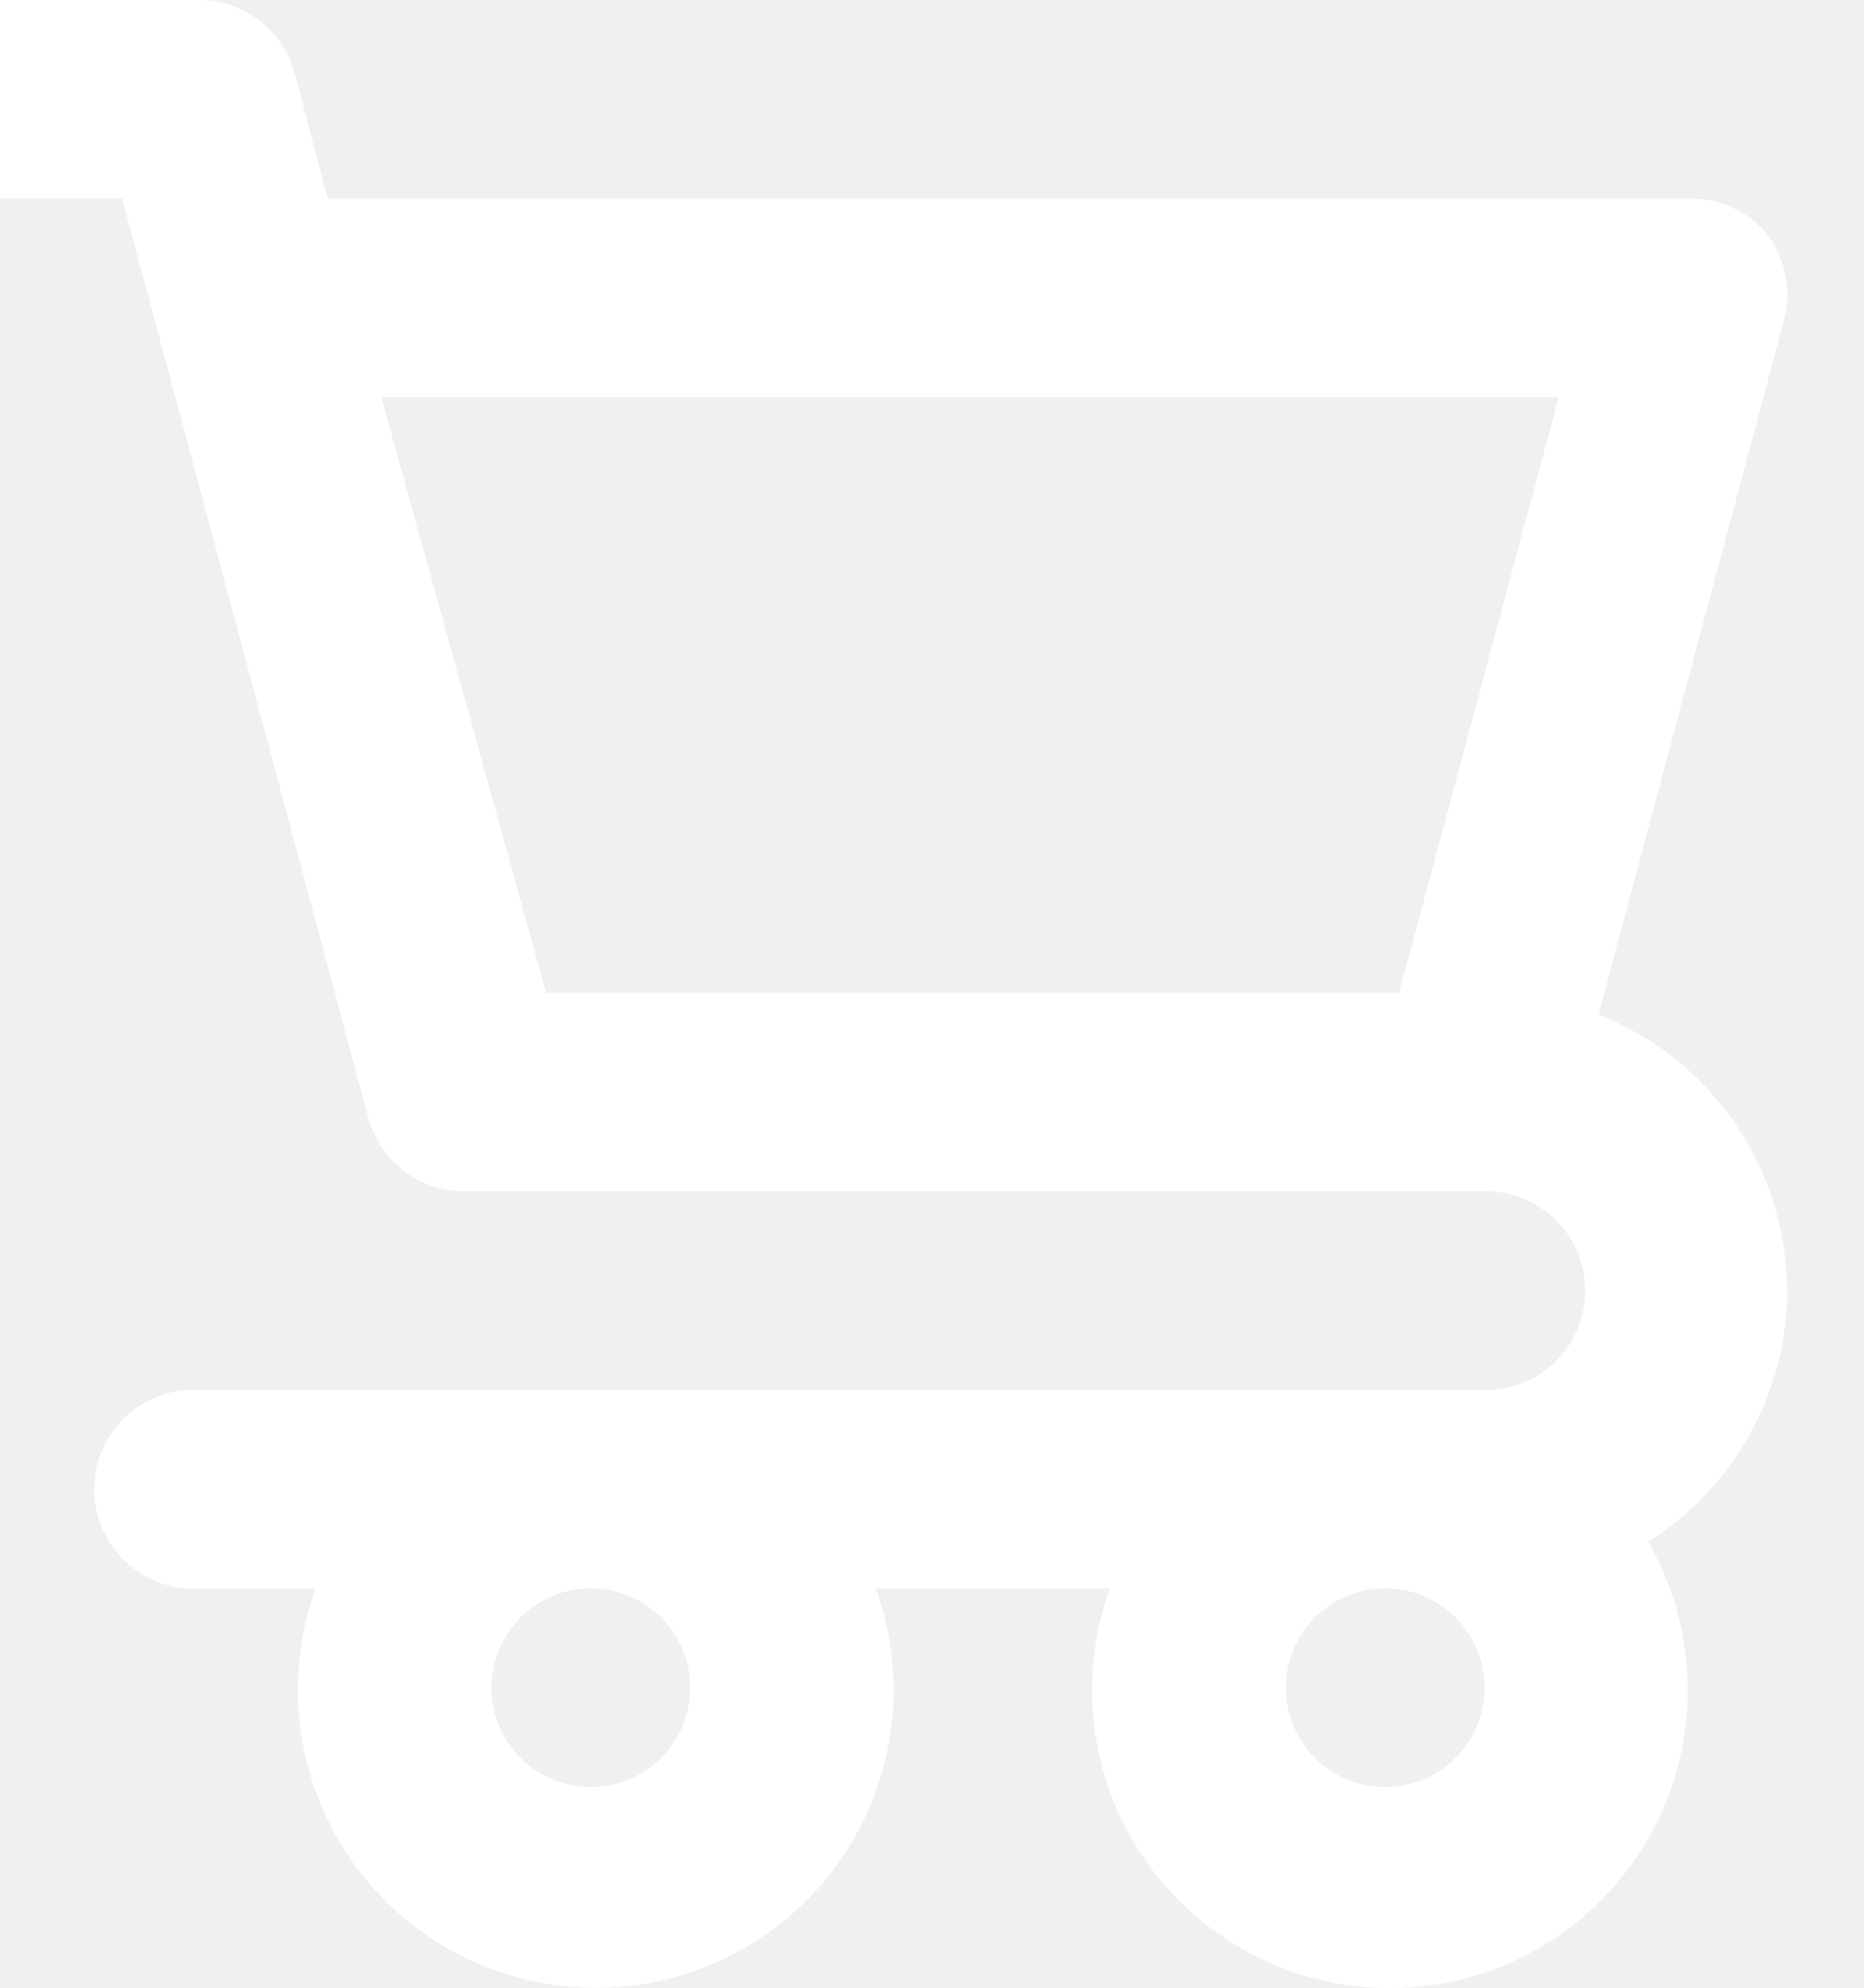
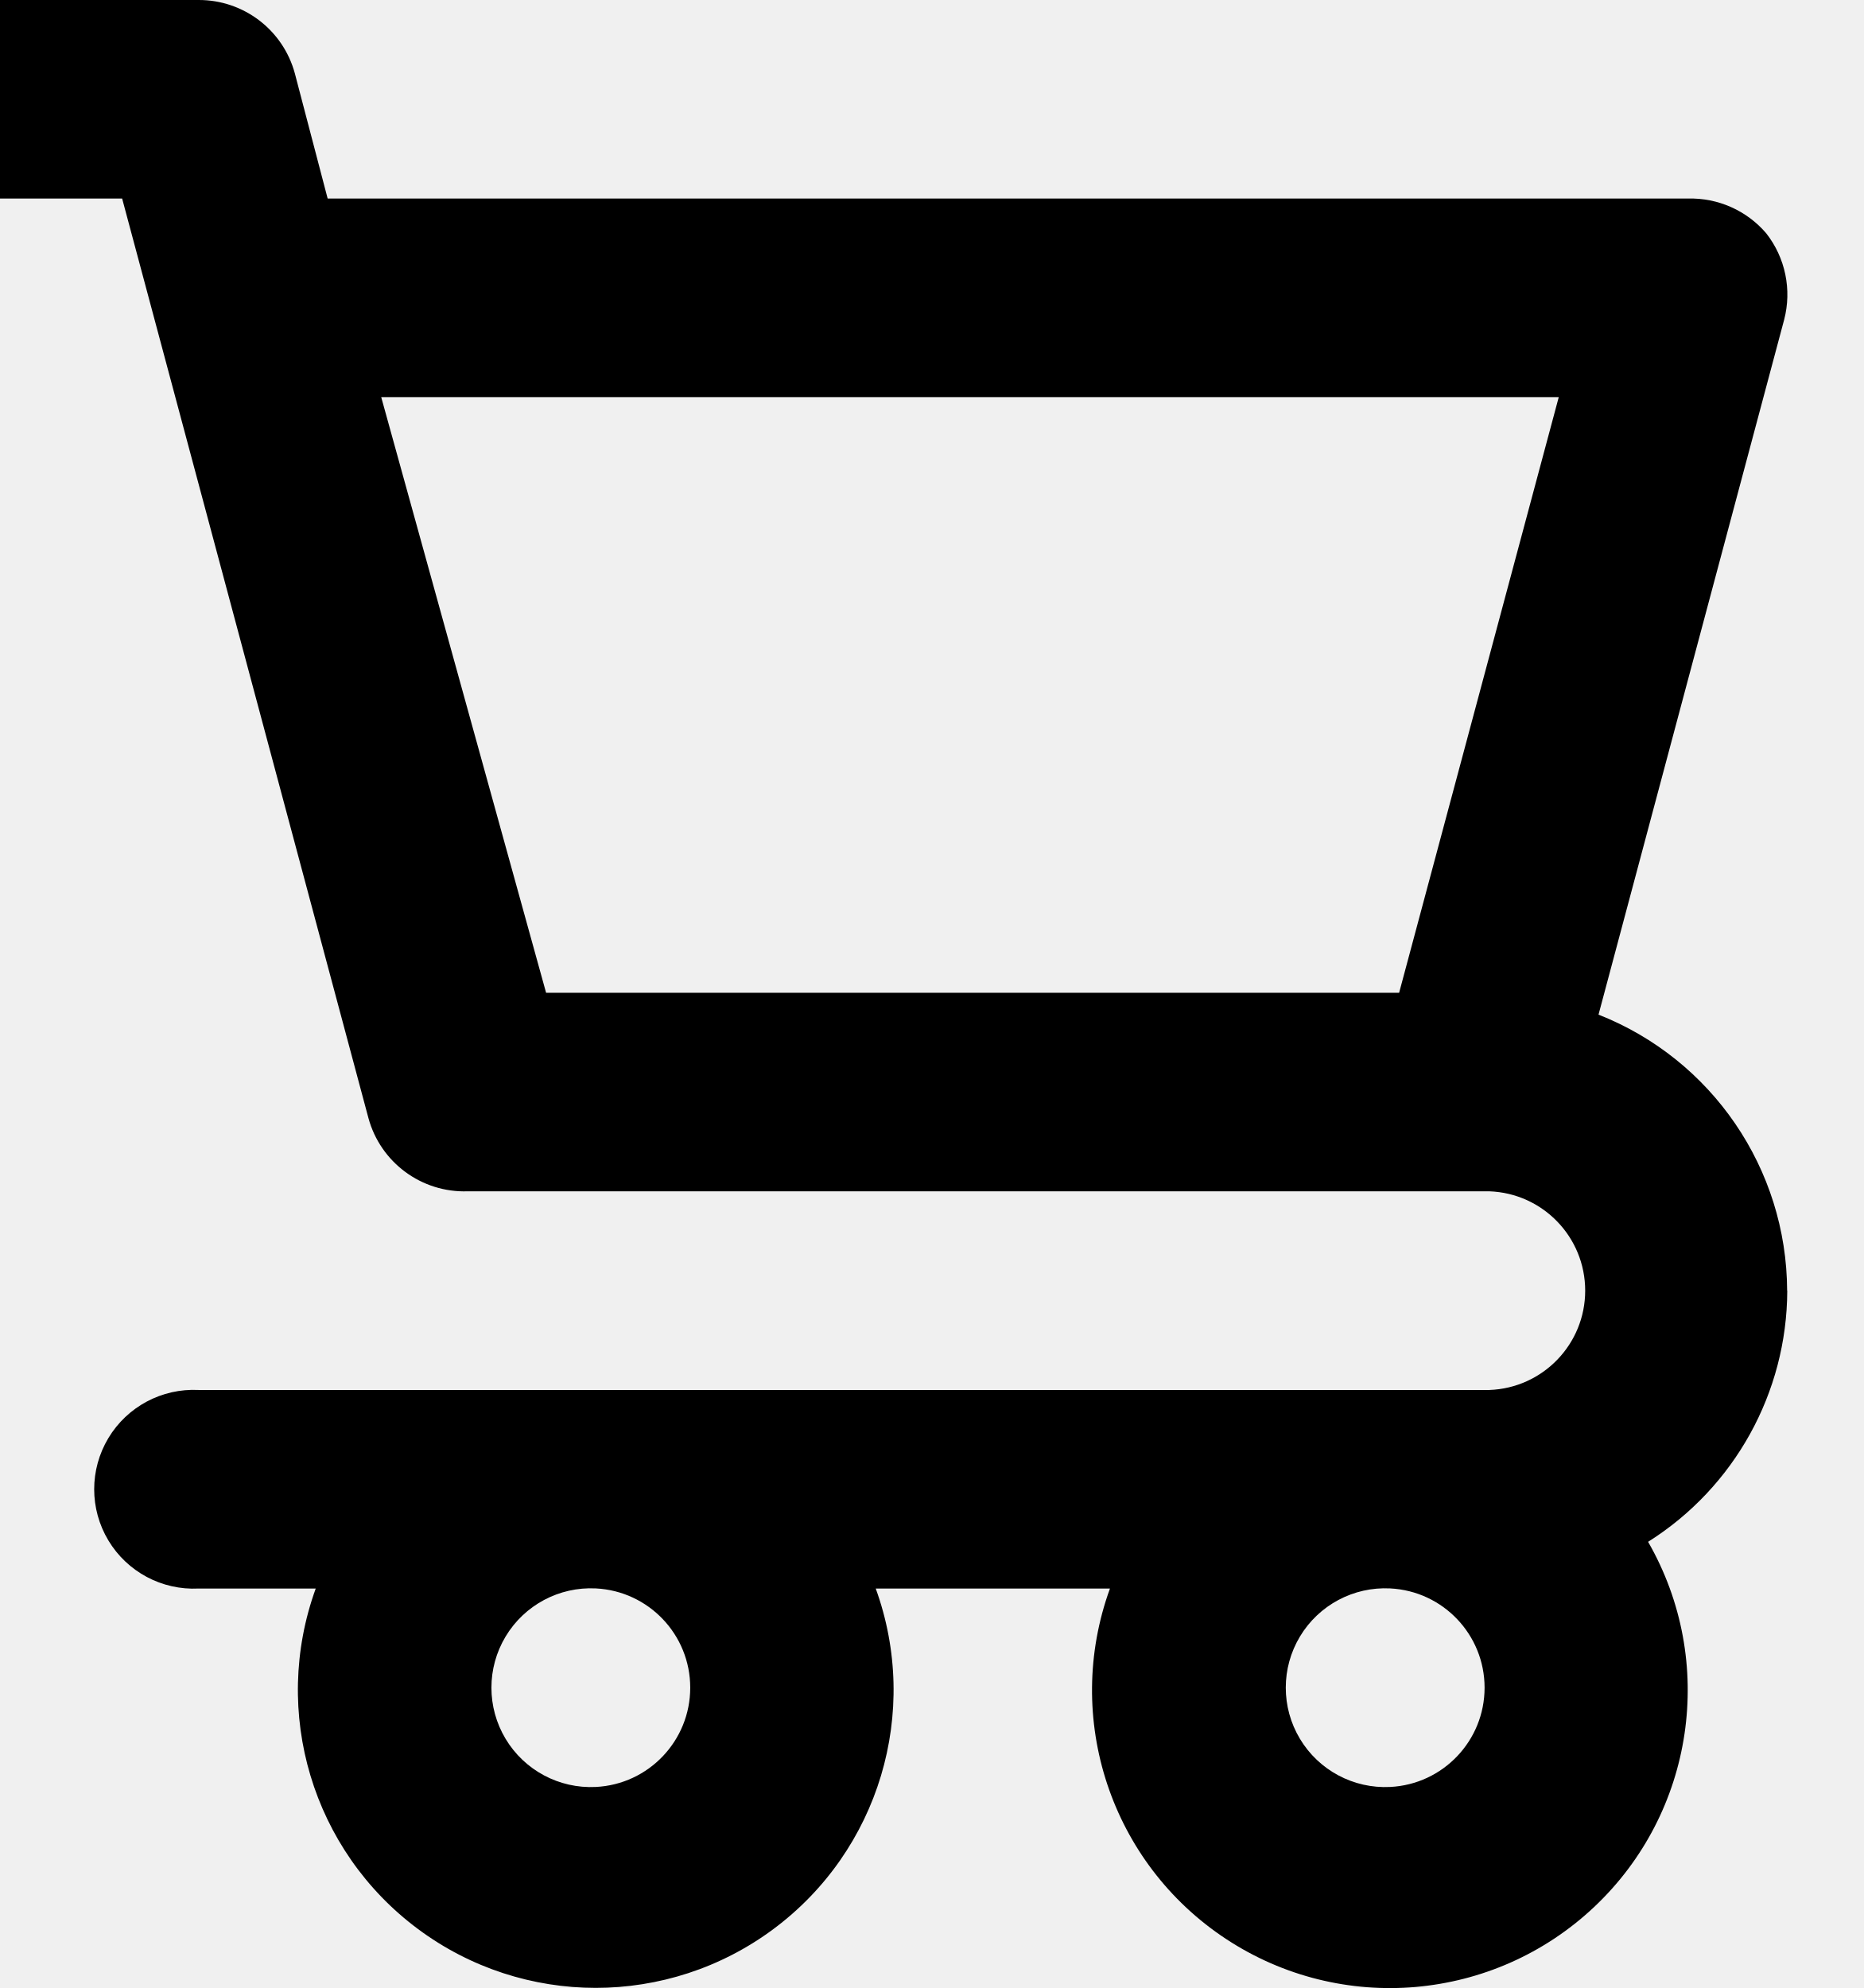
- <svg xmlns="http://www.w3.org/2000/svg" width="15" height="16">
-   <path d="M14.383 10.388a2.397 2.397 0 0 0-1.518-2.222l1.494-5.593a.8.8 0 0 0-.144-.695.8.8 0 0 0-.631-.28H2.637L2.373.591A.8.8 0 0 0 1.598 0H0v1.598h.983l1.982 7.4a.8.8 0 0 0 .799.59h8.222a.8.8 0 0 1 0 1.599H1.598a.8.8 0 1 0 0 1.598h.943a2.397 2.397 0 1 0 4.507 0h1.885a2.397 2.397 0 1 0 4.331-.376 2.397 2.397 0 0 0 1.12-2.021ZM11.26 7.99H4.395L3.068 3.196h9.477L11.26 7.991Zm-6.465 6.392a.8.8 0 1 1 0-1.598.8.8 0 0 1 0 1.598Zm6.393 0a.8.8 0 1 1 0-1.598.8.8 0 0 1 0 1.598Z" fill="#FFF" />
+ <svg xmlns="http://www.w3.org/2000/svg" width="15" height="16" id="icon-card">
+   <path d="M14.383 10.388a2.397 2.397 0 0 0-1.518-2.222l1.494-5.593a.8.8 0 0 0-.144-.695.8.8 0 0 0-.631-.28H2.637L2.373.591A.8.8 0 0 0 1.598 0H0v1.598h.983l1.982 7.4a.8.8 0 0 0 .799.59h8.222a.8.8 0 0 1 0 1.599H1.598a.8.8 0 1 0 0 1.598h.943a2.397 2.397 0 1 0 4.507 0h1.885a2.397 2.397 0 1 0 4.331-.376 2.397 2.397 0 0 0 1.12-2.021ZM11.26 7.99H4.395L3.068 3.196h9.477L11.26 7.991Zm-6.465 6.392a.8.8 0 1 1 0-1.598.8.8 0 0 1 0 1.598Zm6.393 0a.8.8 0 1 1 0-1.598.8.8 0 0 1 0 1.598Z" />
</svg>
